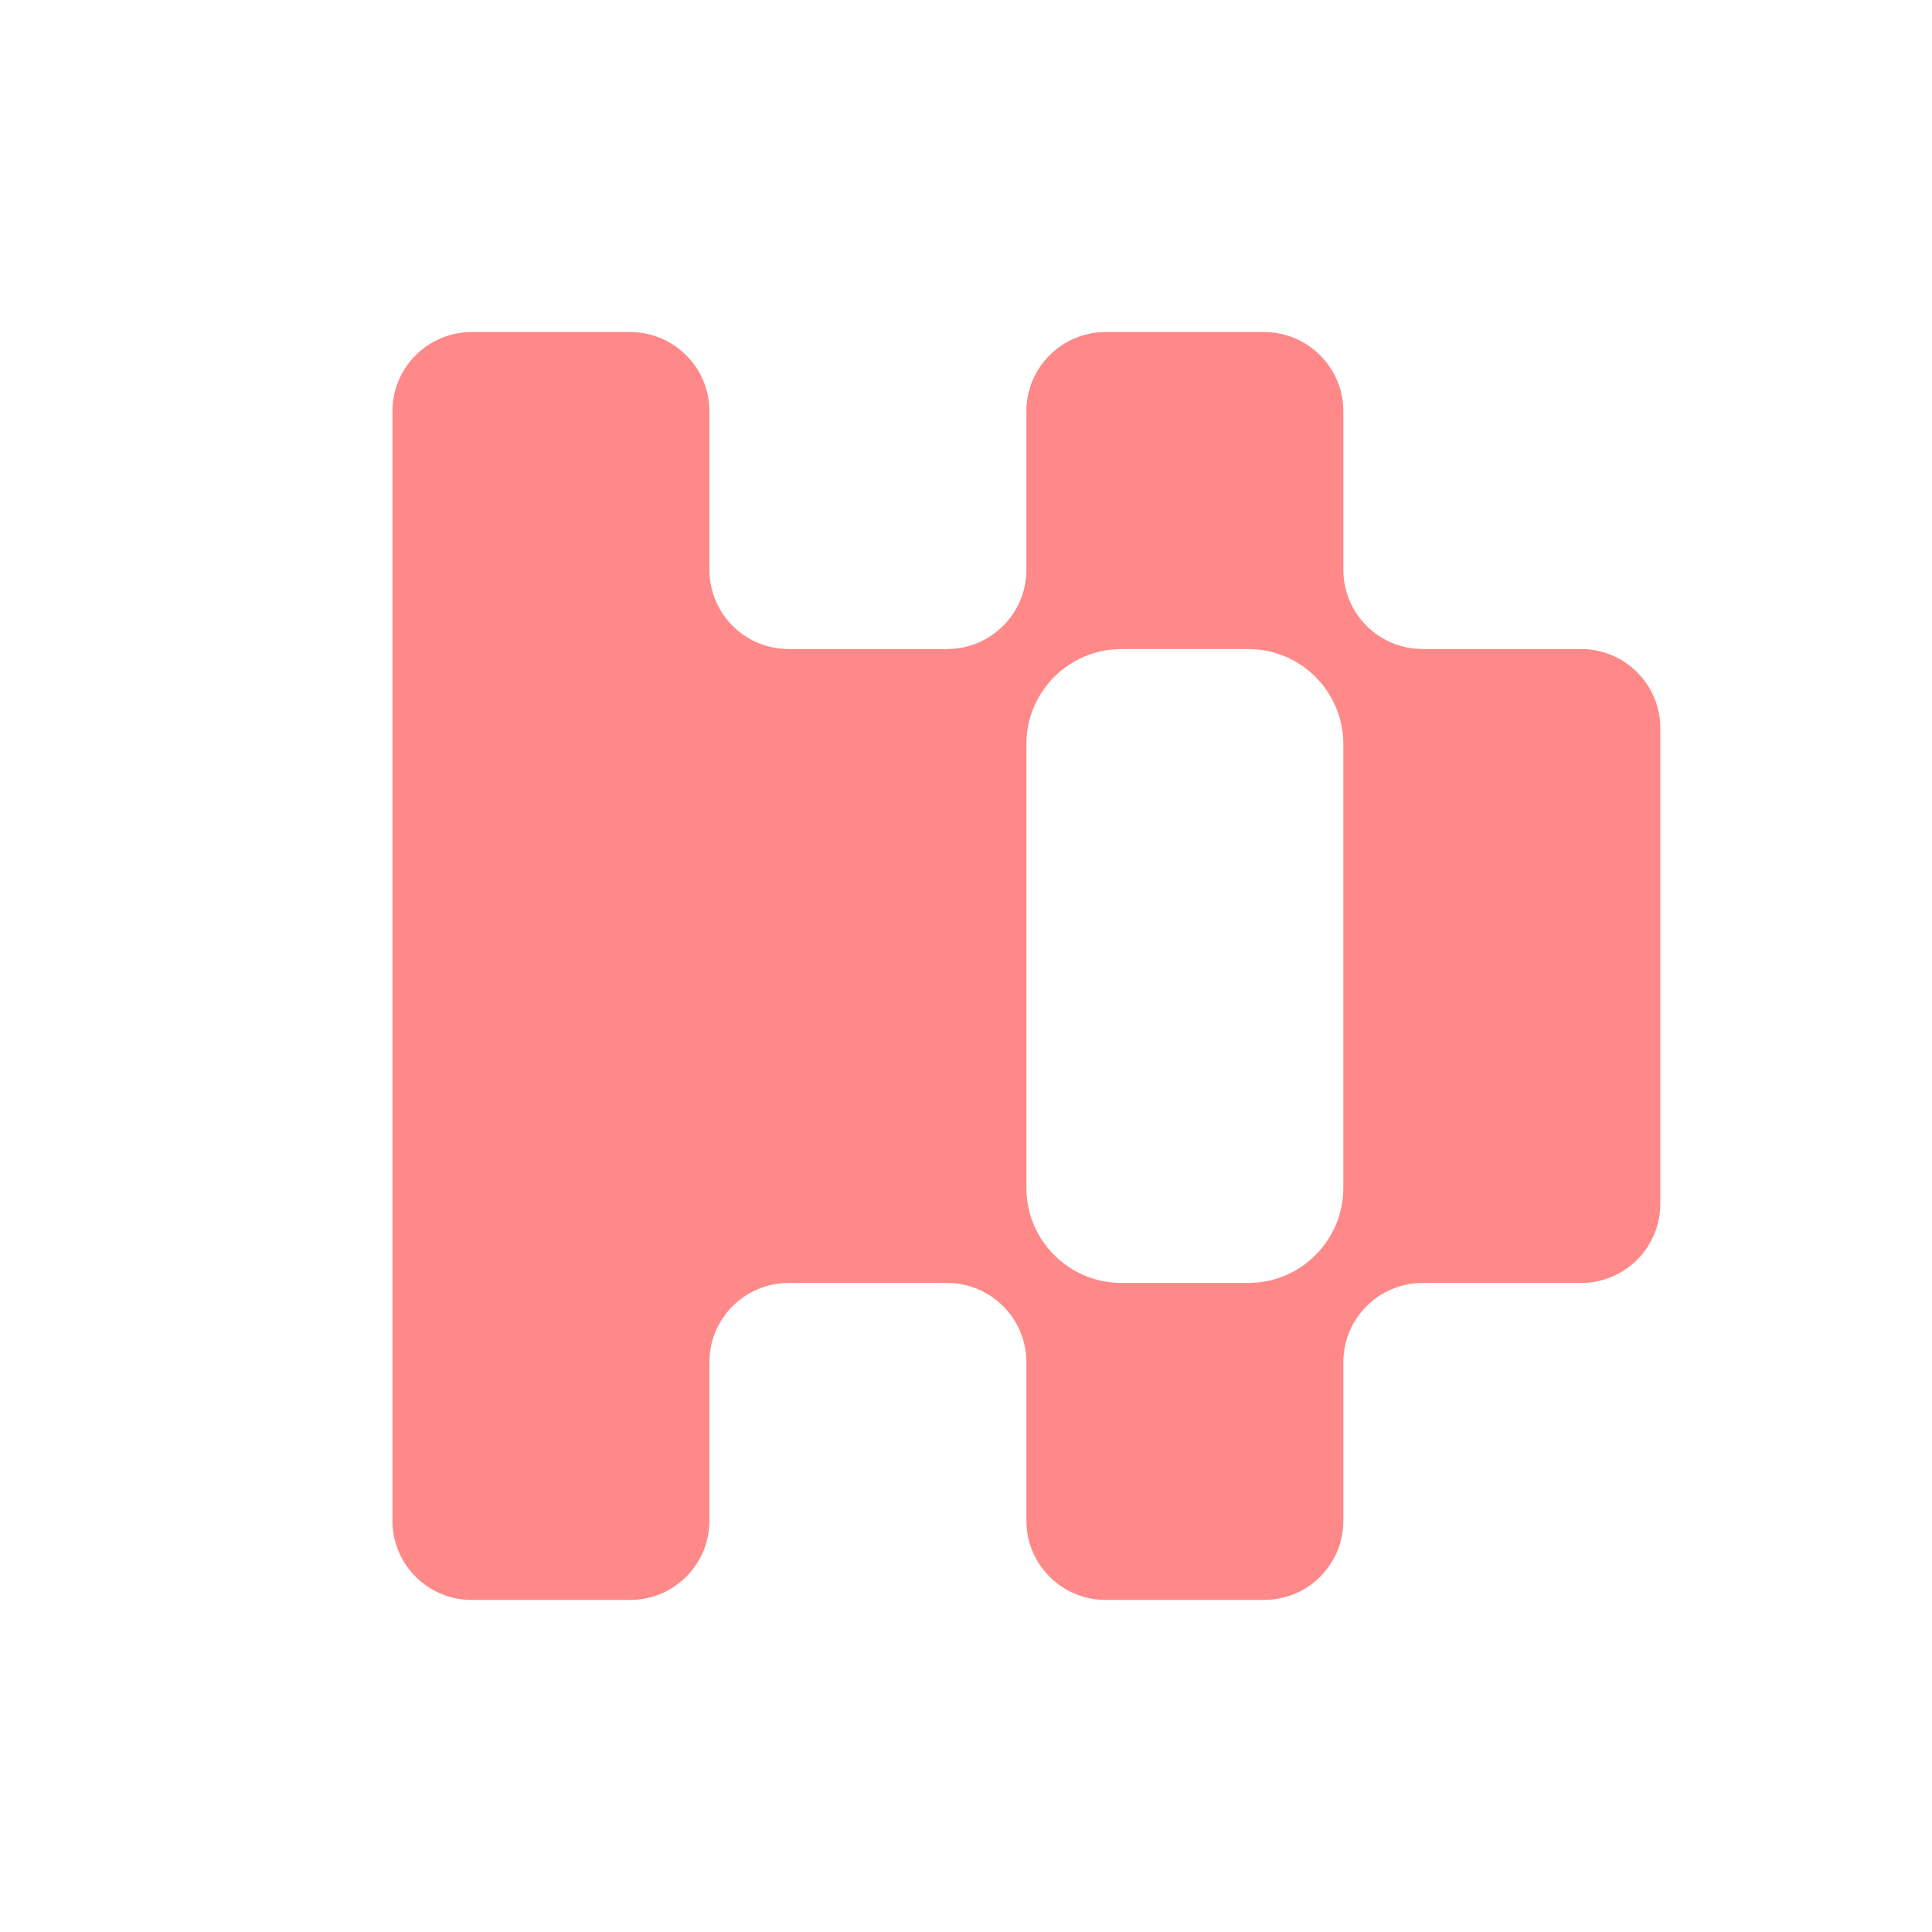
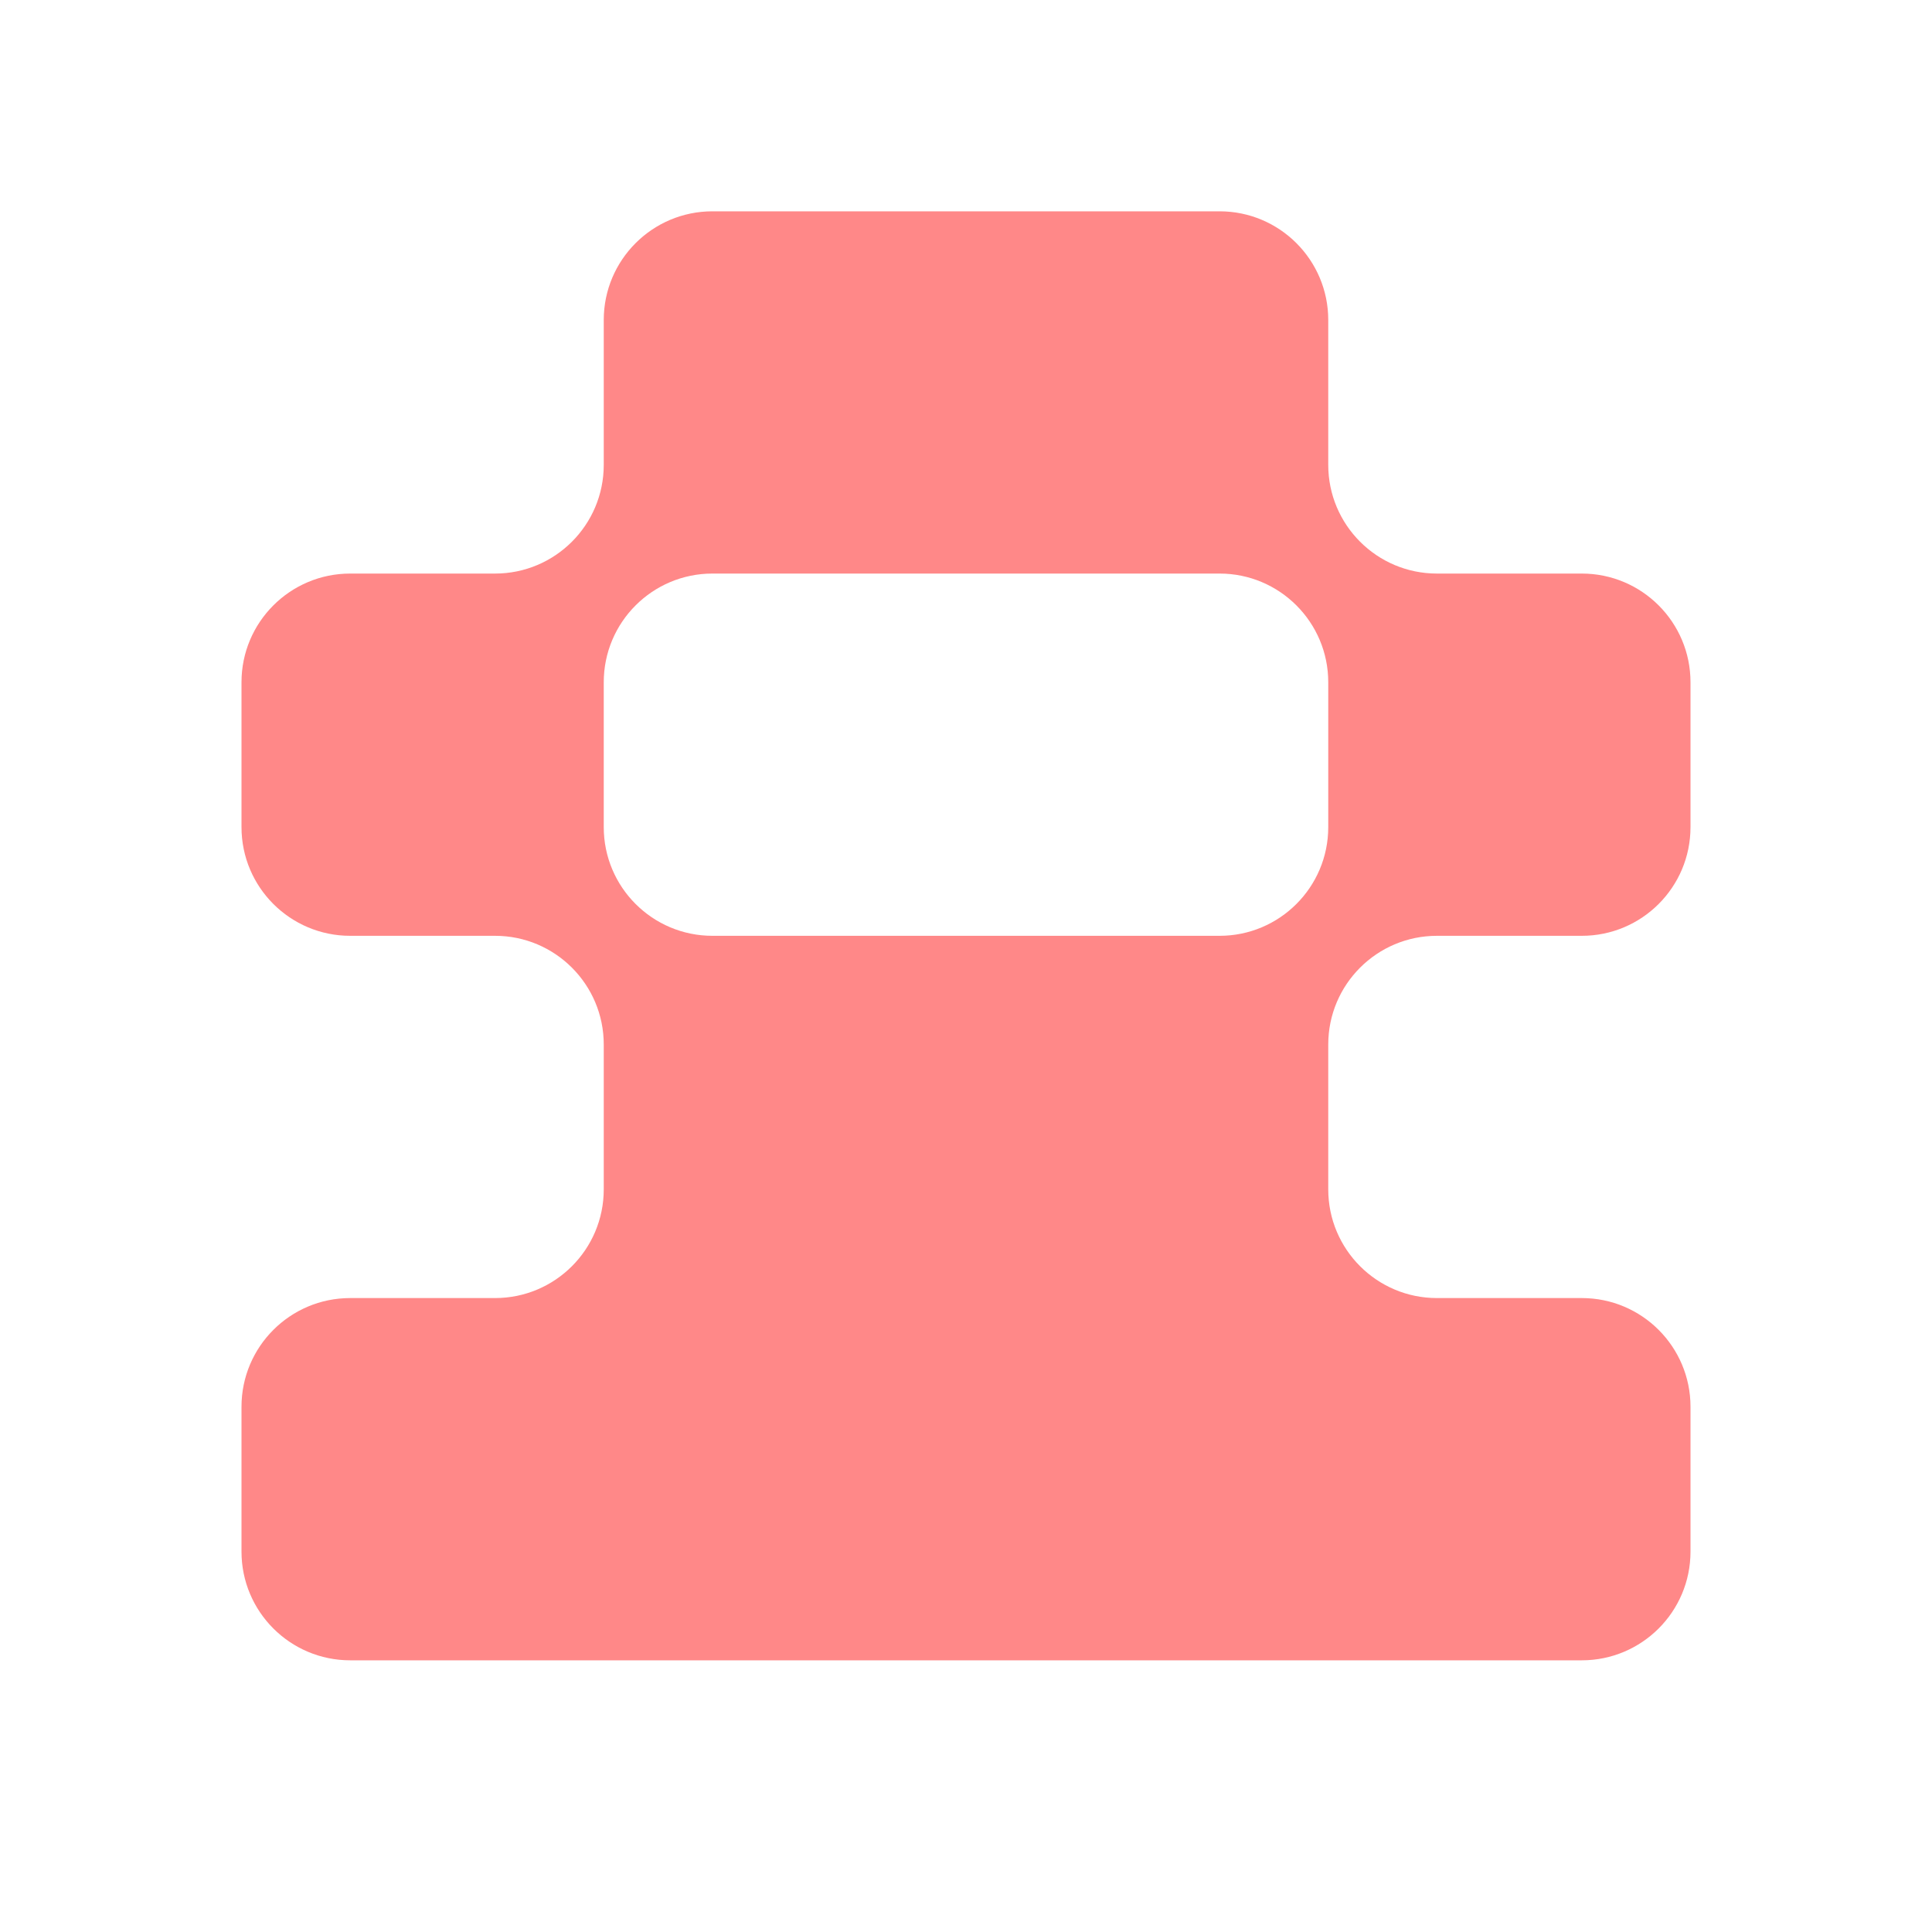
<svg xmlns="http://www.w3.org/2000/svg" width="64" height="64" viewBox="0 0 64 64" fill="none">
-   <path fill-rule="evenodd" clip-rule="evenodd" d="M55 39.875C55 41.325 53.825 42.5 52.375 42.5H47.125C45.675 42.5 44.5 43.675 44.5 45.125V50.375C44.5 51.825 43.325 53 41.875 53H36.625C35.175 53 34 51.825 34 50.375V45.125C34 43.675 32.825 42.5 31.375 42.5H26.125C24.675 42.5 23.5 43.675 23.5 45.125V50.375C23.5 51.825 22.325 53 20.875 53H15.625C14.175 53 13 51.825 13 50.375L13 13.625C13 12.175 14.175 11 15.625 11L20.875 11C22.325 11 23.5 12.175 23.5 13.625V18.875C23.5 20.325 24.675 21.5 26.125 21.5L31.375 21.5C32.825 21.5 34 20.325 34 18.875V13.625C34 12.175 35.175 11 36.625 11L41.875 11C43.325 11 44.5 12.175 44.5 13.625V18.875C44.5 20.325 45.675 21.5 47.125 21.5H52.375C53.825 21.5 55 22.675 55 24.125V39.875ZM44.5 24.651C44.5 22.911 43.089 21.5 41.349 21.5H37.151C35.411 21.5 34 22.911 34 24.651V39.349C34 41.089 35.411 42.5 37.151 42.5H41.349C43.089 42.5 44.5 41.089 44.5 39.349V24.651Z" fill="#FF8888" />
+   <path fill-rule="evenodd" clip-rule="evenodd" d="M40.399 7C42.388 7 44 8.612 44 10.601V15.399C44 17.388 45.612 19 47.601 19H52.399C54.388 19 56 20.612 56 22.601L56 27.399C56 29.388 54.388 31 52.399 31L47.601 31C45.612 31 44 32.612 44 34.601V39.399C44 41.388 45.612 43 47.601 43H52.399C54.388 43 56 44.612 56 46.601V51.399C56 53.388 54.388 55 52.399 55L11.601 55C9.612 55 8 53.388 8 51.399L8 46.601C8 44.612 9.612 43 11.601 43H16.399C18.388 43 20 41.388 20 39.399L20 34.601C20 32.612 18.388 31 16.399 31H11.601C9.612 31 8 29.388 8 27.399L8 22.601C8 20.612 9.612 19 11.601 19H16.399C18.388 19 20 17.388 20 15.399V10.601C20 8.612 21.612 7 23.601 7L40.399 7ZM23.601 19C21.612 19 20 20.612 20 22.601V27.399C20 29.388 21.612 31 23.601 31H40.399C42.388 31 44 29.388 44 27.399L44 22.601C44 20.612 42.388 19 40.399 19L23.601 19Z" fill="#FF8888" />
</svg>
